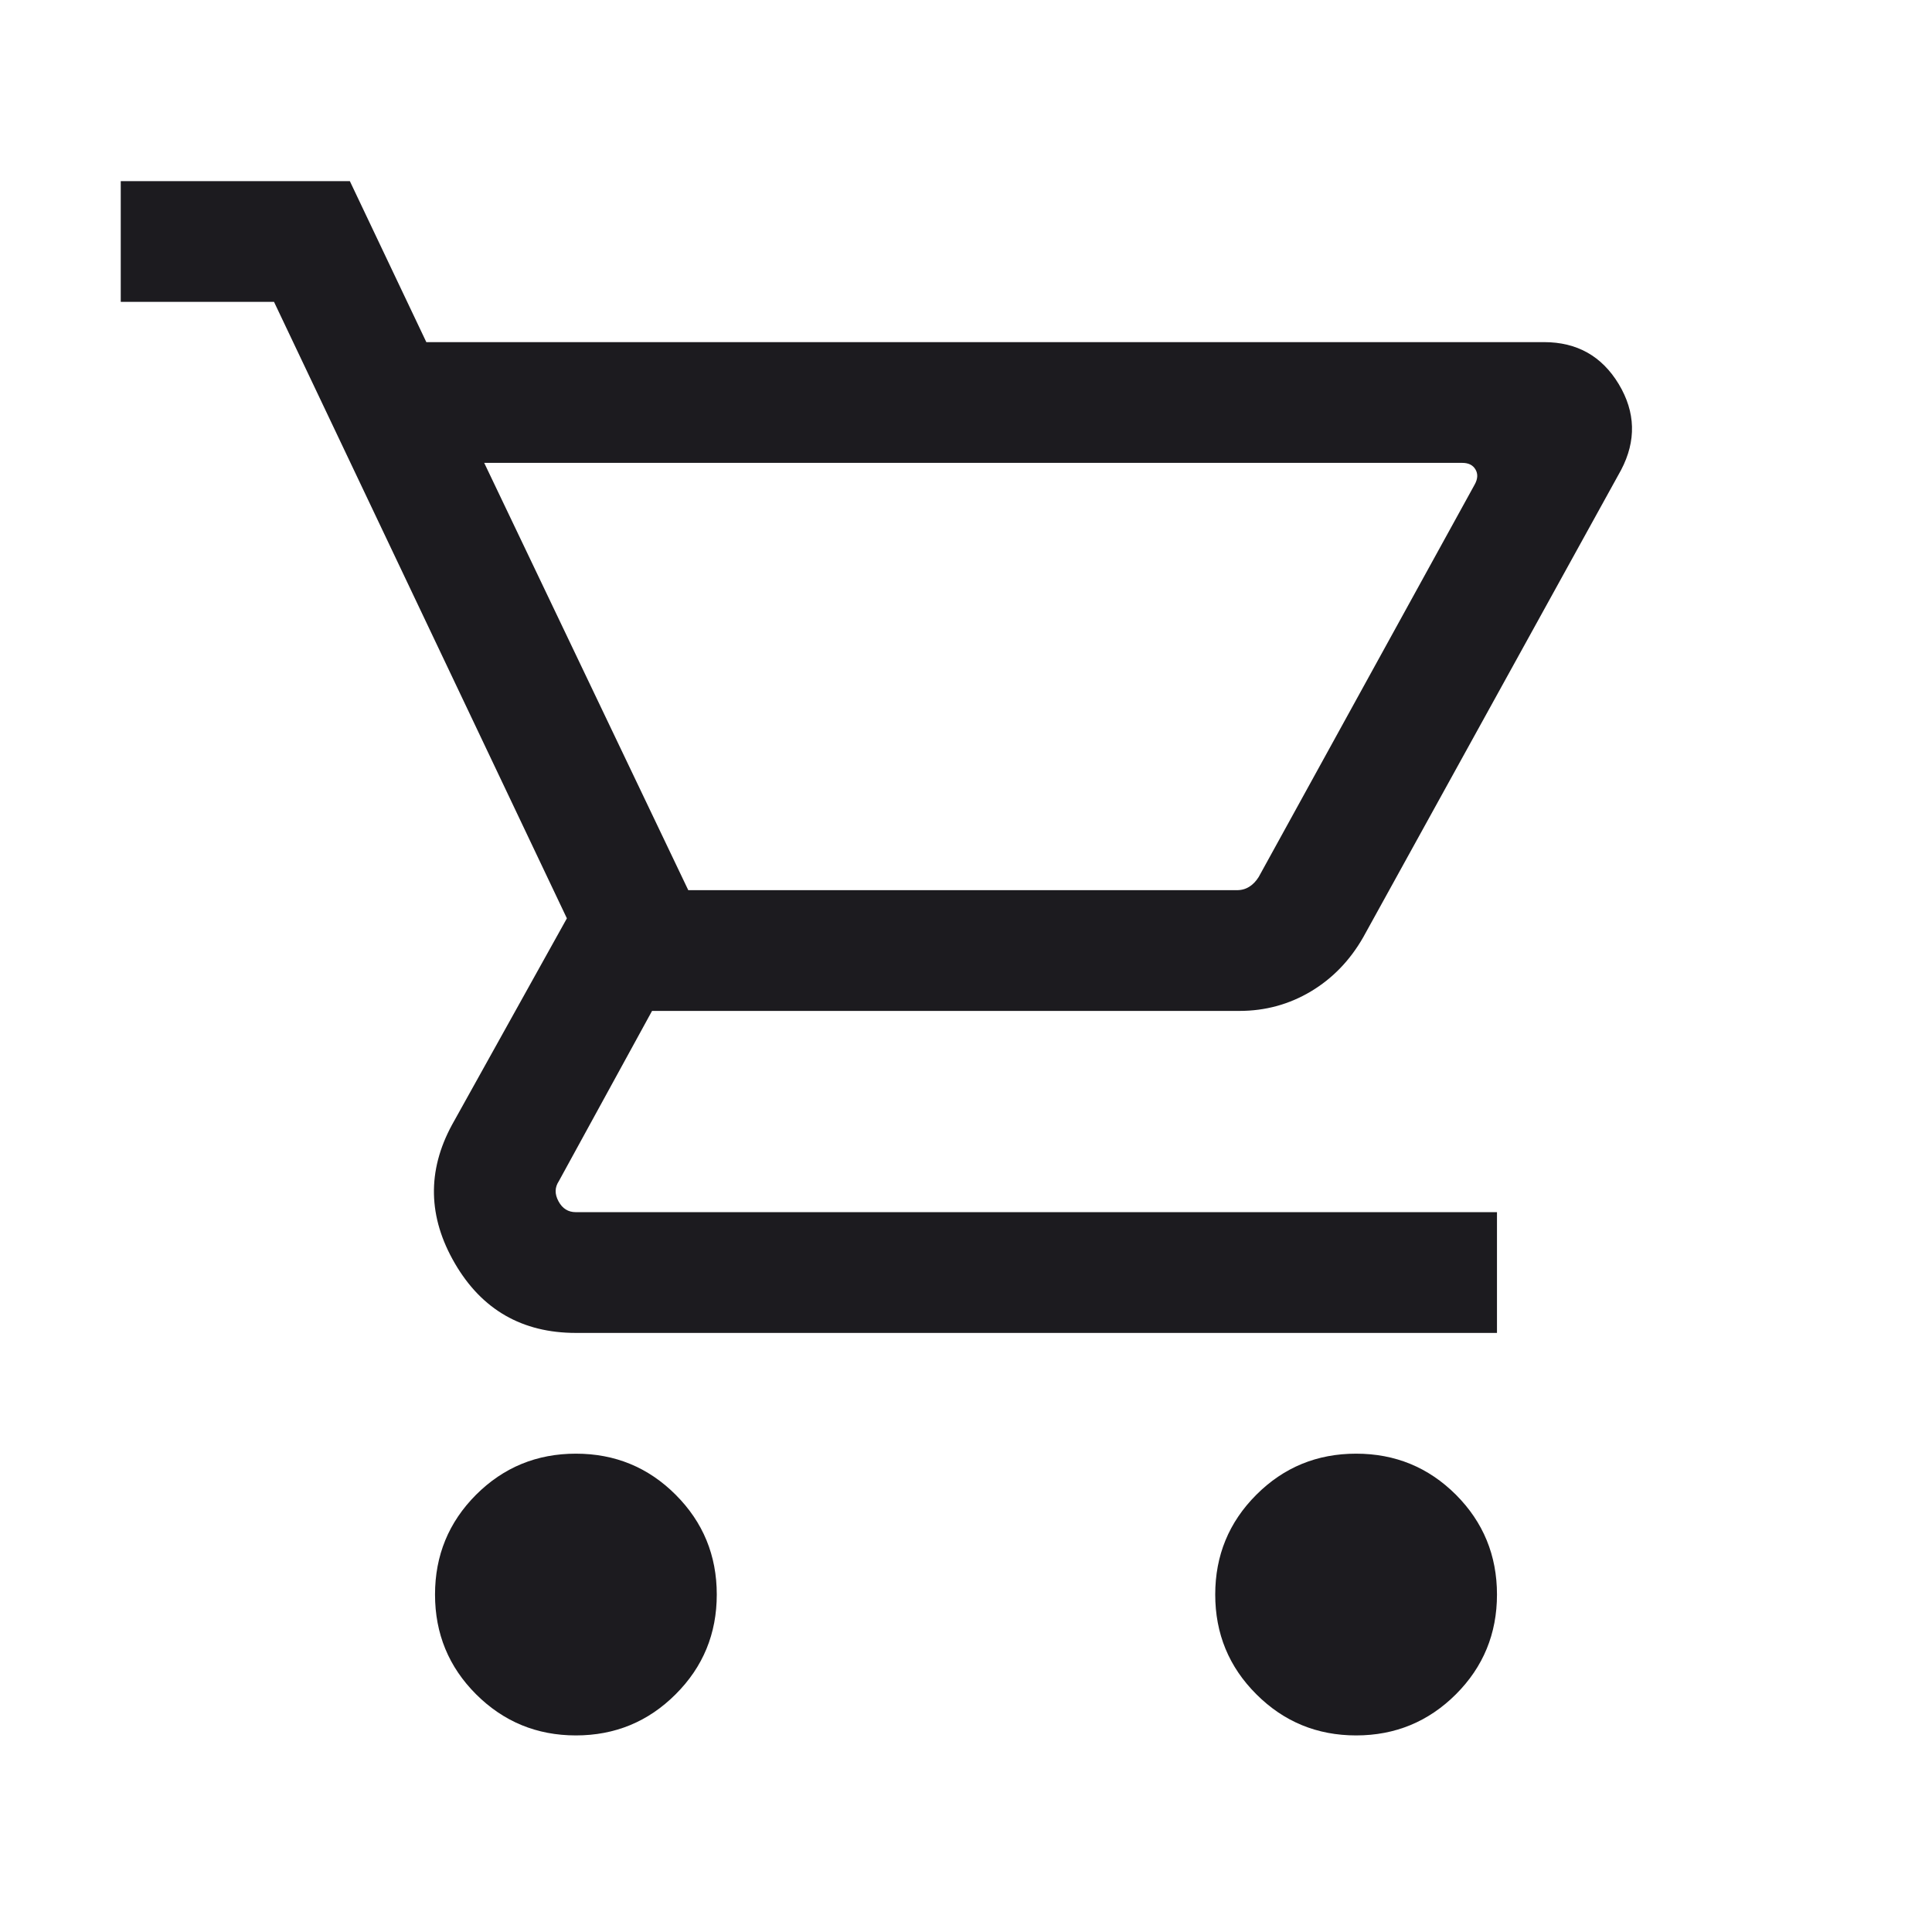
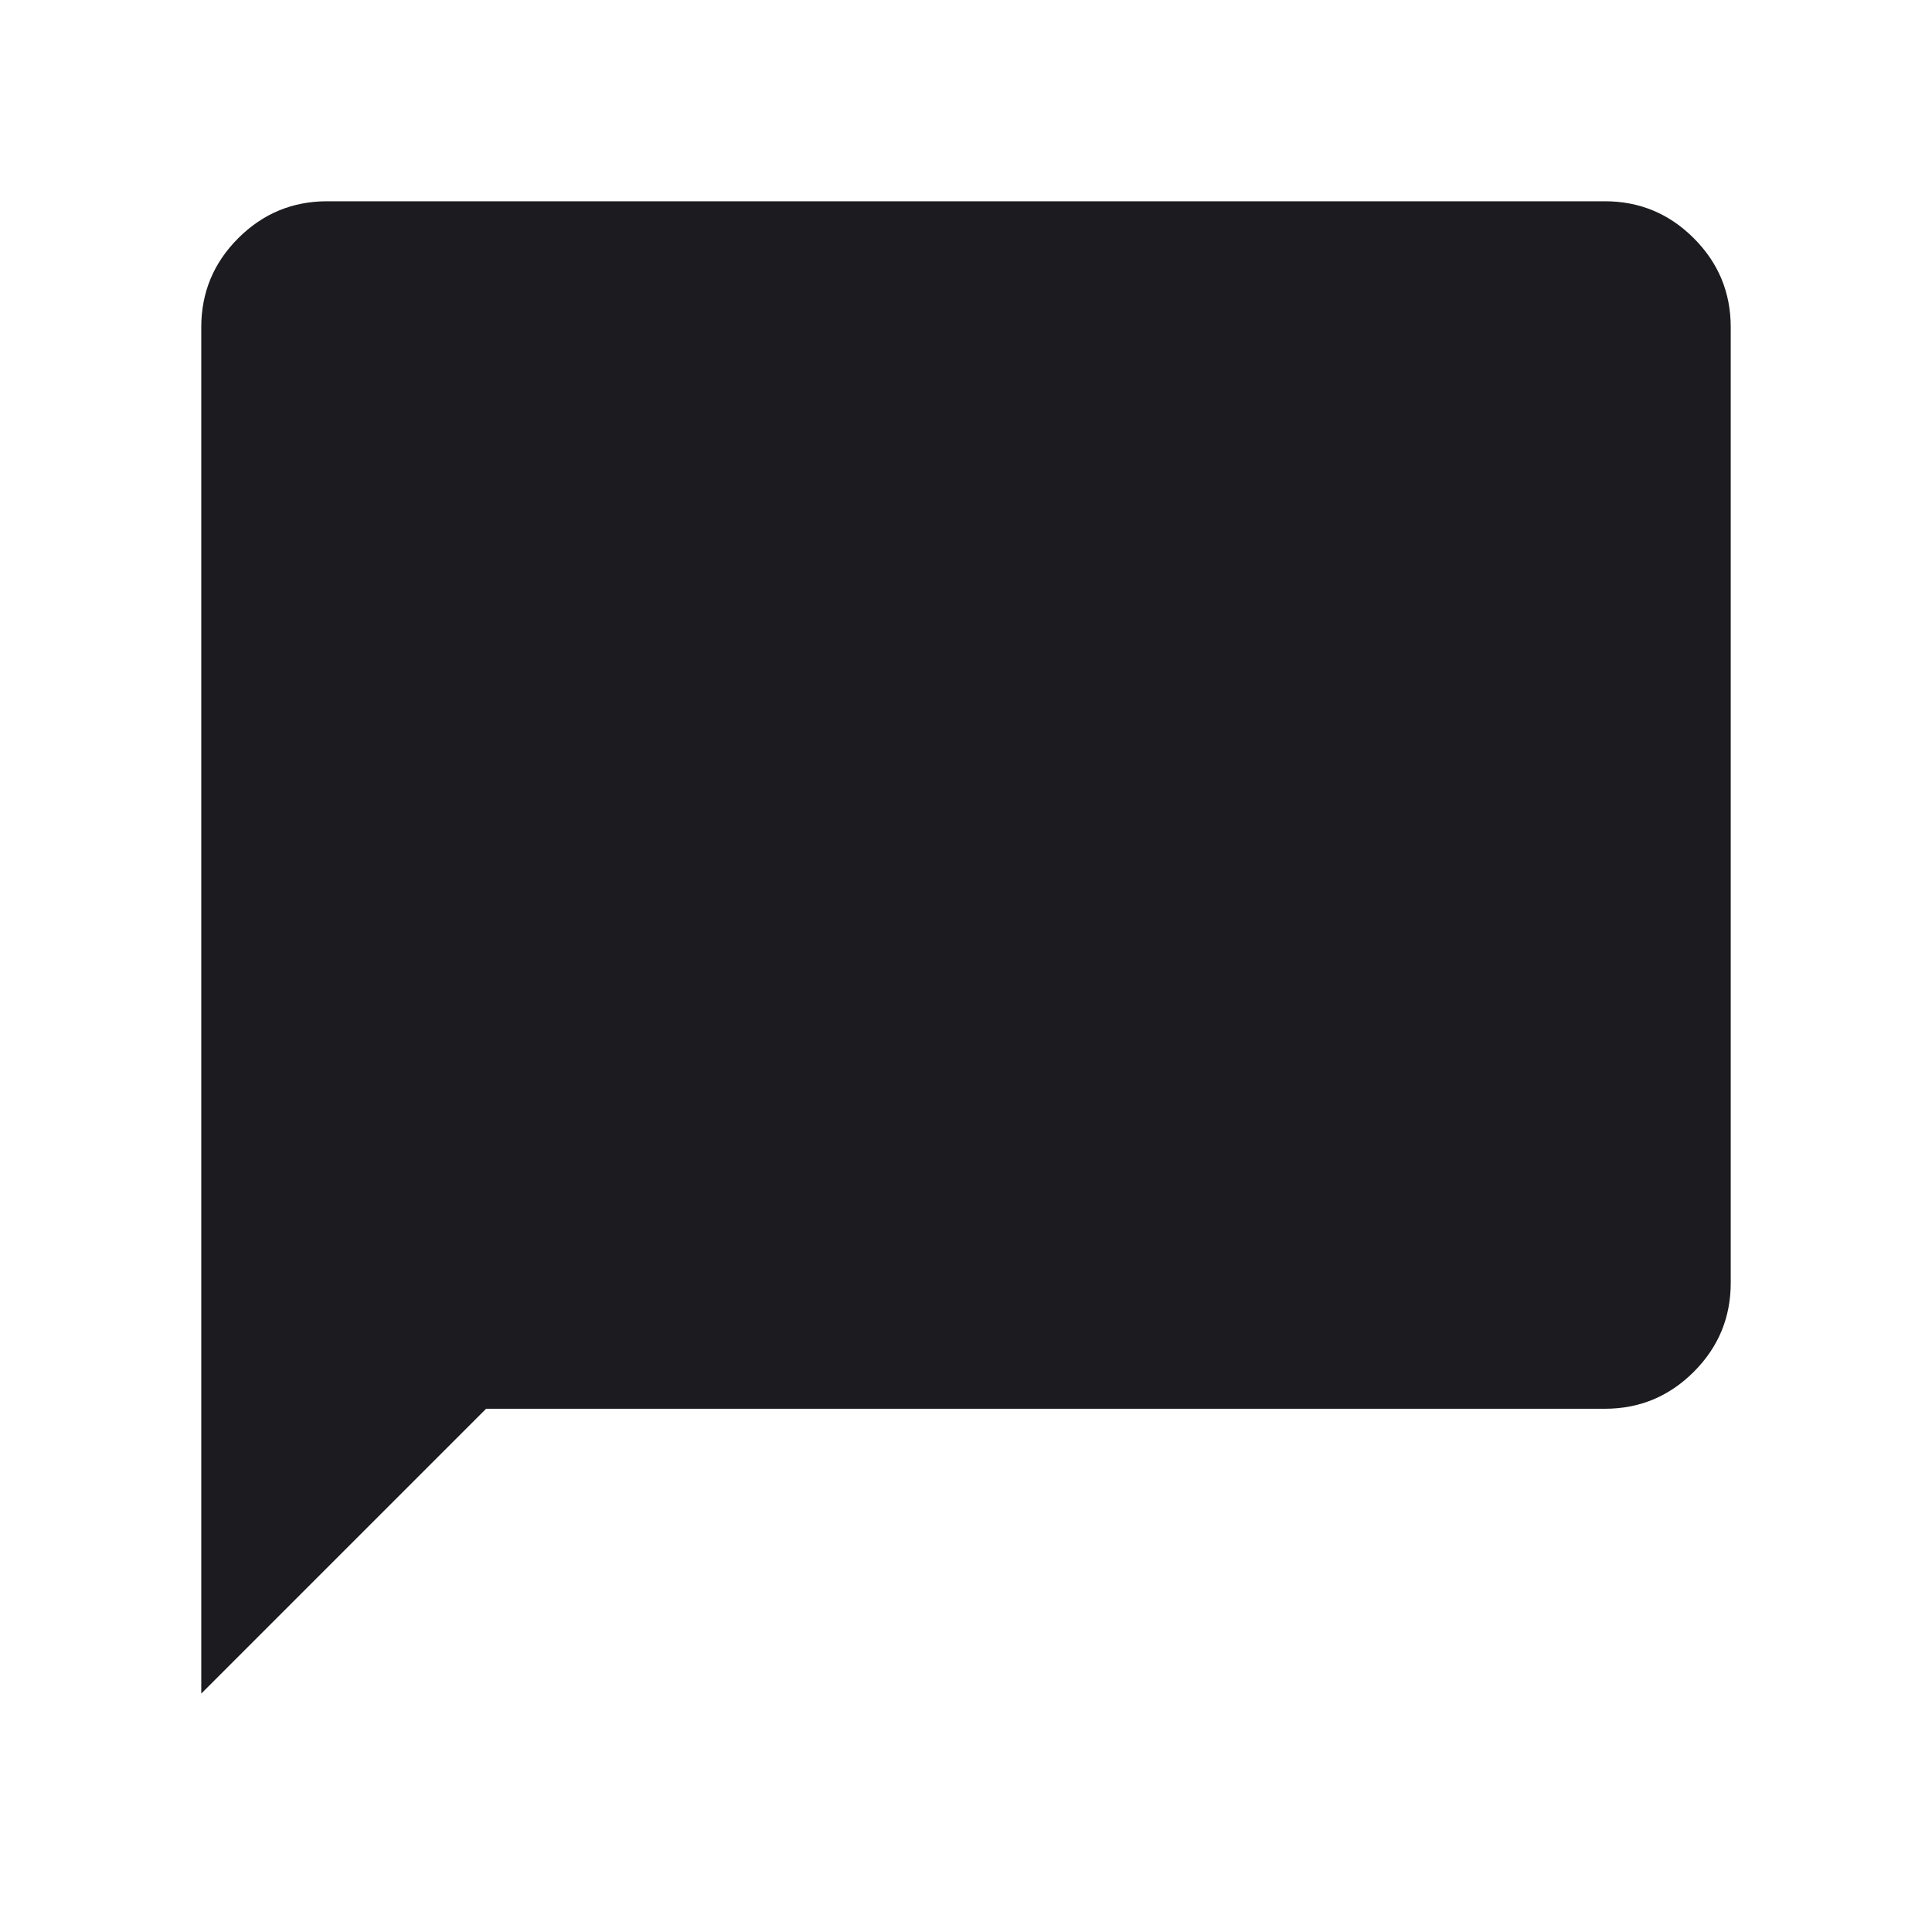
- <svg xmlns="http://www.w3.org/2000/svg" width="24" height="24" viewBox="0 0 24 24" fill="none">
-   <g id="shopping_cart">
-     <mask id="mask0_1209_3790" style="mask-type:alpha" maskUnits="userSpaceOnUse" x="0" y="0" width="24" height="24">
-       <rect id="Bounding box" width="24" height="24" fill="#D9D9D9" />
-     </mask>
-     <g mask="url(#mask0_1209_3790)">
-       <path id="shopping_cart_2" d="M7.154 21.558C6.668 21.558 6.255 21.387 5.914 21.047C5.574 20.707 5.404 20.294 5.404 19.808C5.404 19.322 5.574 18.909 5.914 18.568C6.255 18.228 6.668 18.058 7.154 18.058C7.64 18.058 8.053 18.228 8.393 18.568C8.734 18.909 8.904 19.322 8.904 19.808C8.904 20.294 8.734 20.707 8.393 21.047C8.053 21.387 7.64 21.558 7.154 21.558ZM16.846 21.558C16.36 21.558 15.947 21.387 15.607 21.047C15.266 20.707 15.096 20.294 15.096 19.808C15.096 19.322 15.266 18.909 15.607 18.568C15.947 18.228 16.36 18.058 16.846 18.058C17.332 18.058 17.745 18.228 18.086 18.568C18.426 18.909 18.596 19.322 18.596 19.808C18.596 20.294 18.426 20.707 18.086 21.047C17.745 21.387 17.332 21.558 16.846 21.558ZM6.015 5.75L8.55 11.058H15.367C15.425 11.058 15.476 11.043 15.521 11.014C15.566 10.986 15.604 10.945 15.636 10.894L18.319 6.019C18.358 5.949 18.361 5.886 18.329 5.832C18.297 5.777 18.242 5.75 18.165 5.75L6.015 5.75ZM5.296 4.25H19.181C19.59 4.25 19.899 4.424 20.109 4.772C20.318 5.12 20.328 5.476 20.138 5.838L16.935 11.642C16.77 11.931 16.553 12.155 16.284 12.316C16.014 12.477 15.718 12.558 15.396 12.558H8.1L6.942 14.673C6.891 14.75 6.889 14.833 6.938 14.923C6.986 15.013 7.058 15.058 7.154 15.058H18.596V16.558H7.154C6.487 16.558 5.986 16.27 5.651 15.695C5.316 15.12 5.304 14.546 5.615 13.973L7.042 11.408L3.404 3.75H1.5V2.25H4.346L5.296 4.25Z" fill="#1C1B1F" />
-     </g>
+ <svg xmlns="http://www.w3.org/2000/svg" width="40" height="40" viewBox="0 0 40 40" fill="none">
+   <mask id="mask0_1226_3808" style="mask-type:alpha" maskUnits="userSpaceOnUse" x="0" y="0" width="40" height="40">
+     <rect width="40" height="40" fill="#D9D9D9" />
+   </mask>
+   <g mask="url(#mask0_1226_3808)">
+     <path d="M4.167 35.064V6.774C4.167 6.056 4.422 5.442 4.932 4.932C5.442 4.422 6.056 4.167 6.774 4.167H33.227C33.944 4.167 34.558 4.422 35.068 4.932C35.578 5.442 35.833 6.056 35.833 6.774V26.56C35.833 27.278 35.578 27.892 35.068 28.402C34.558 28.912 33.944 29.167 33.227 29.167H10.064L4.167 35.064Z" fill="#1C1B1F" />
  </g>
</svg>
